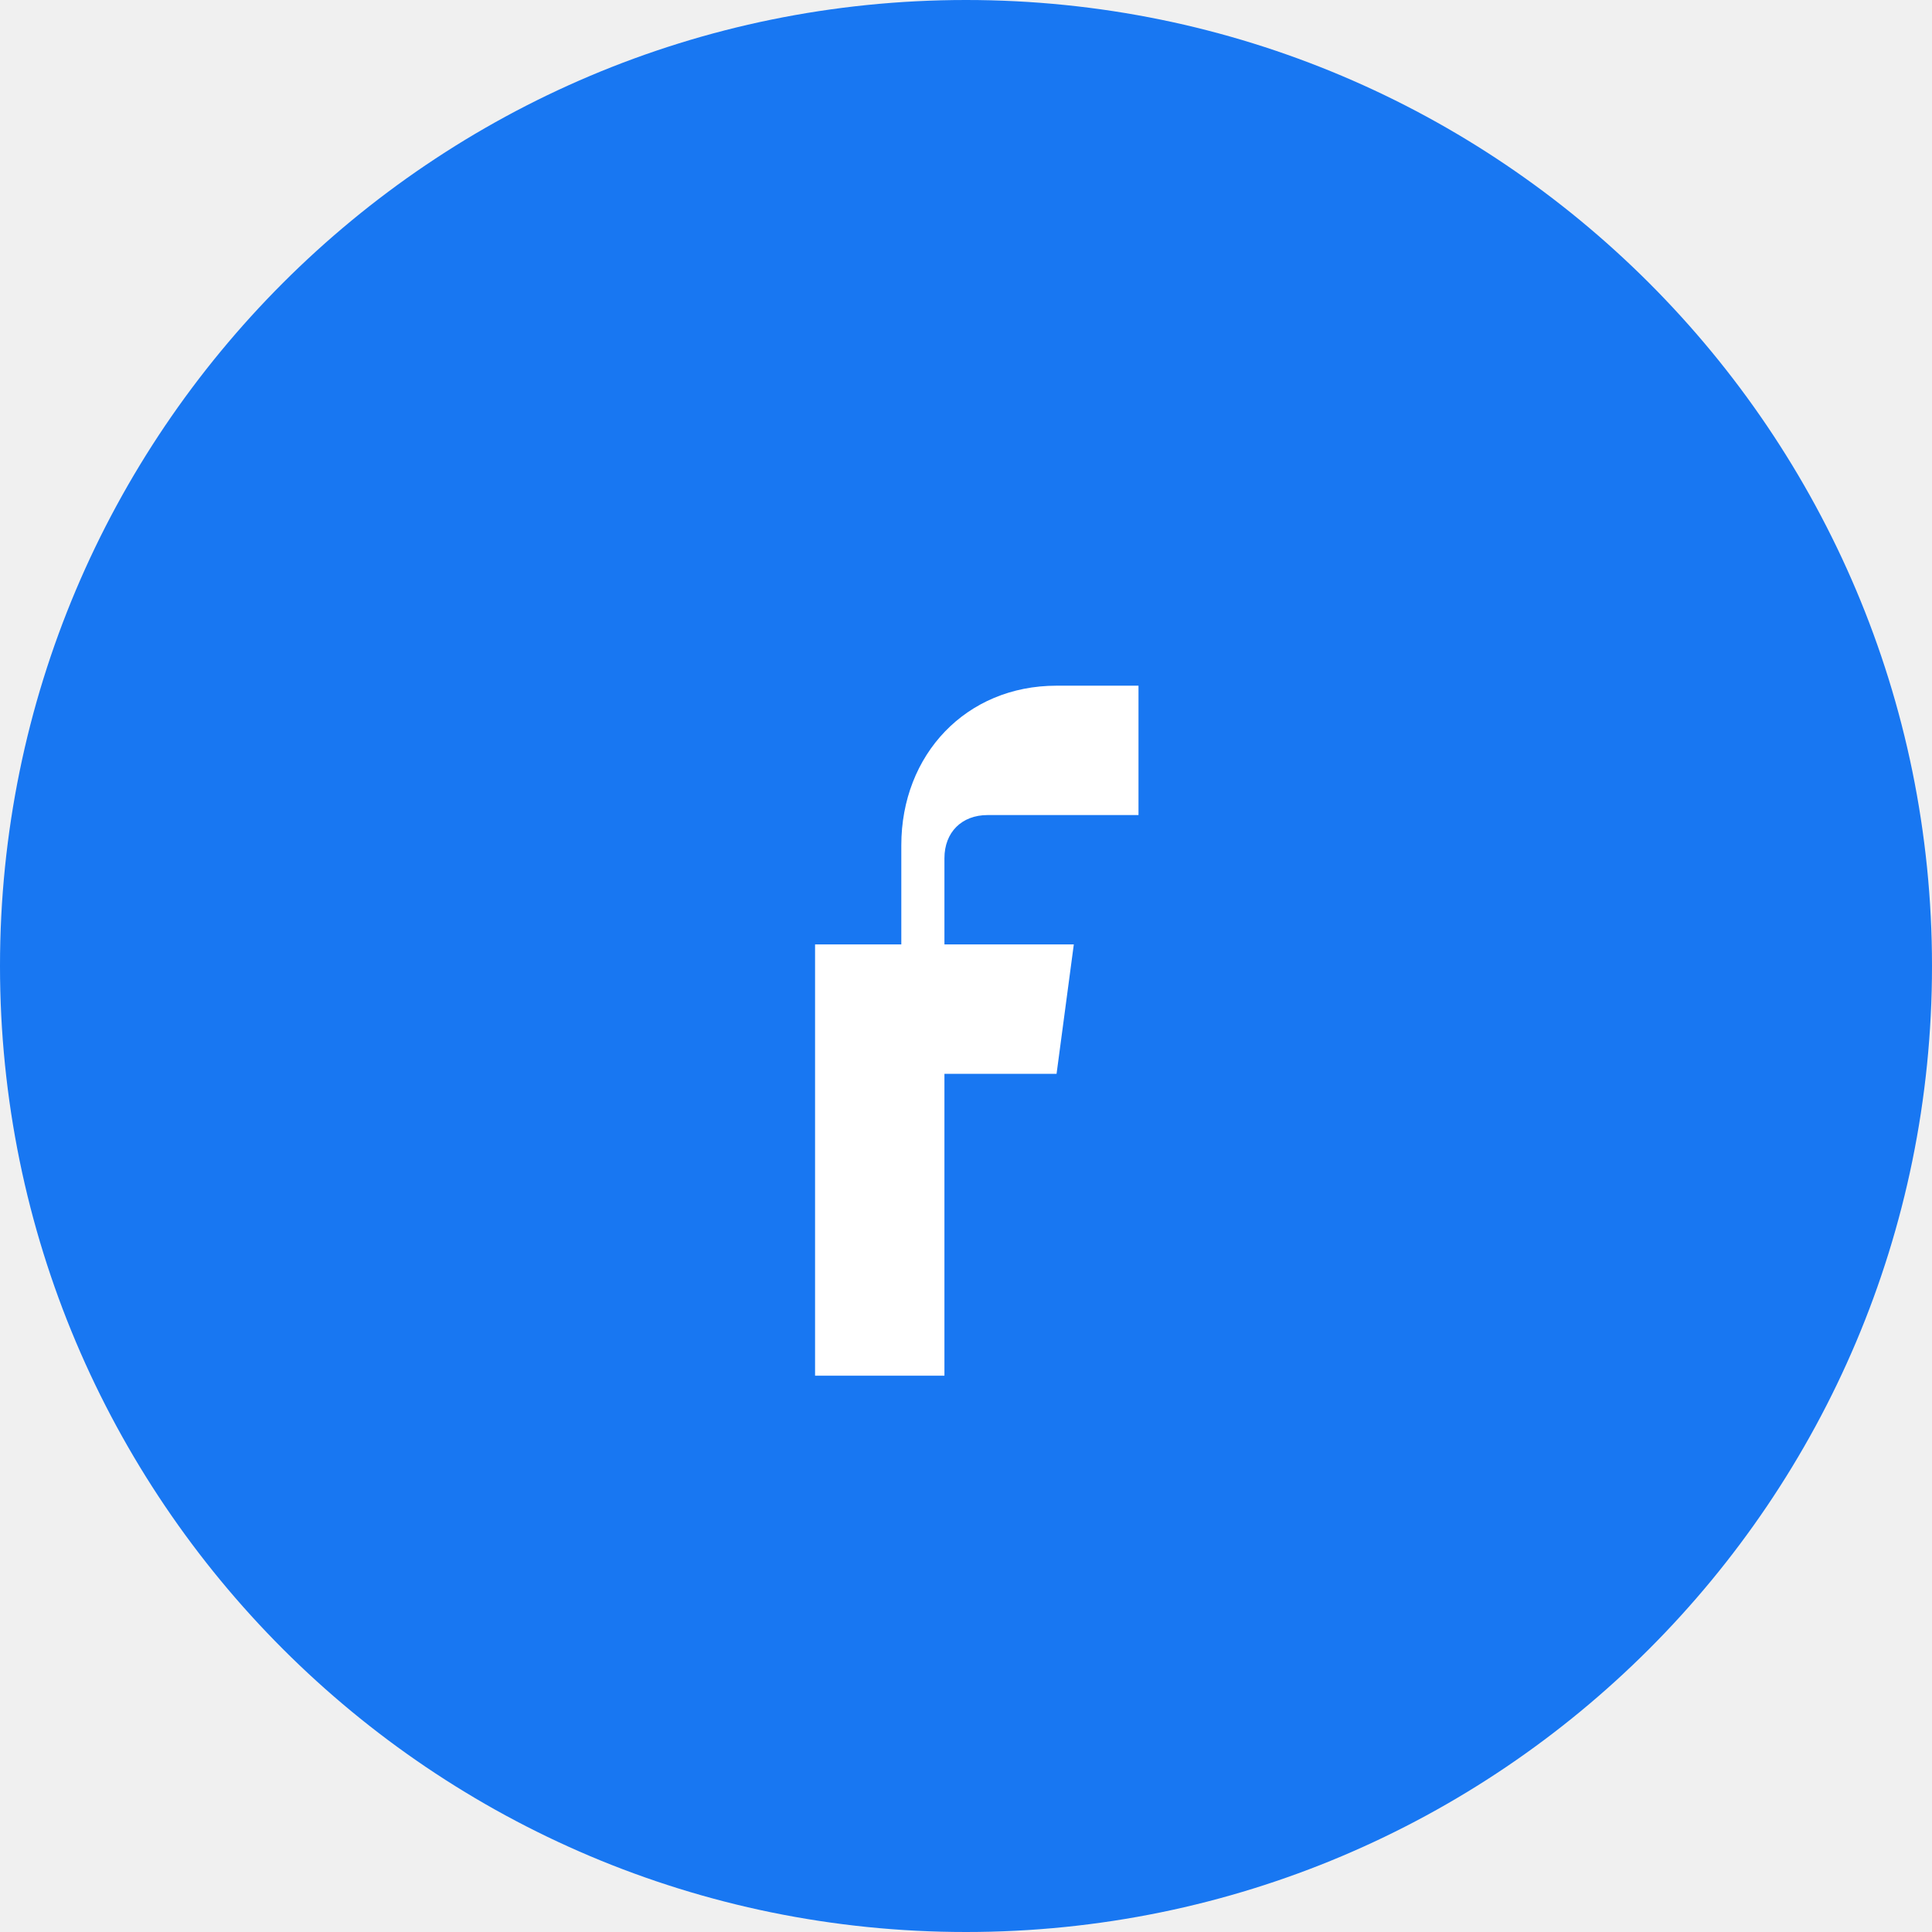
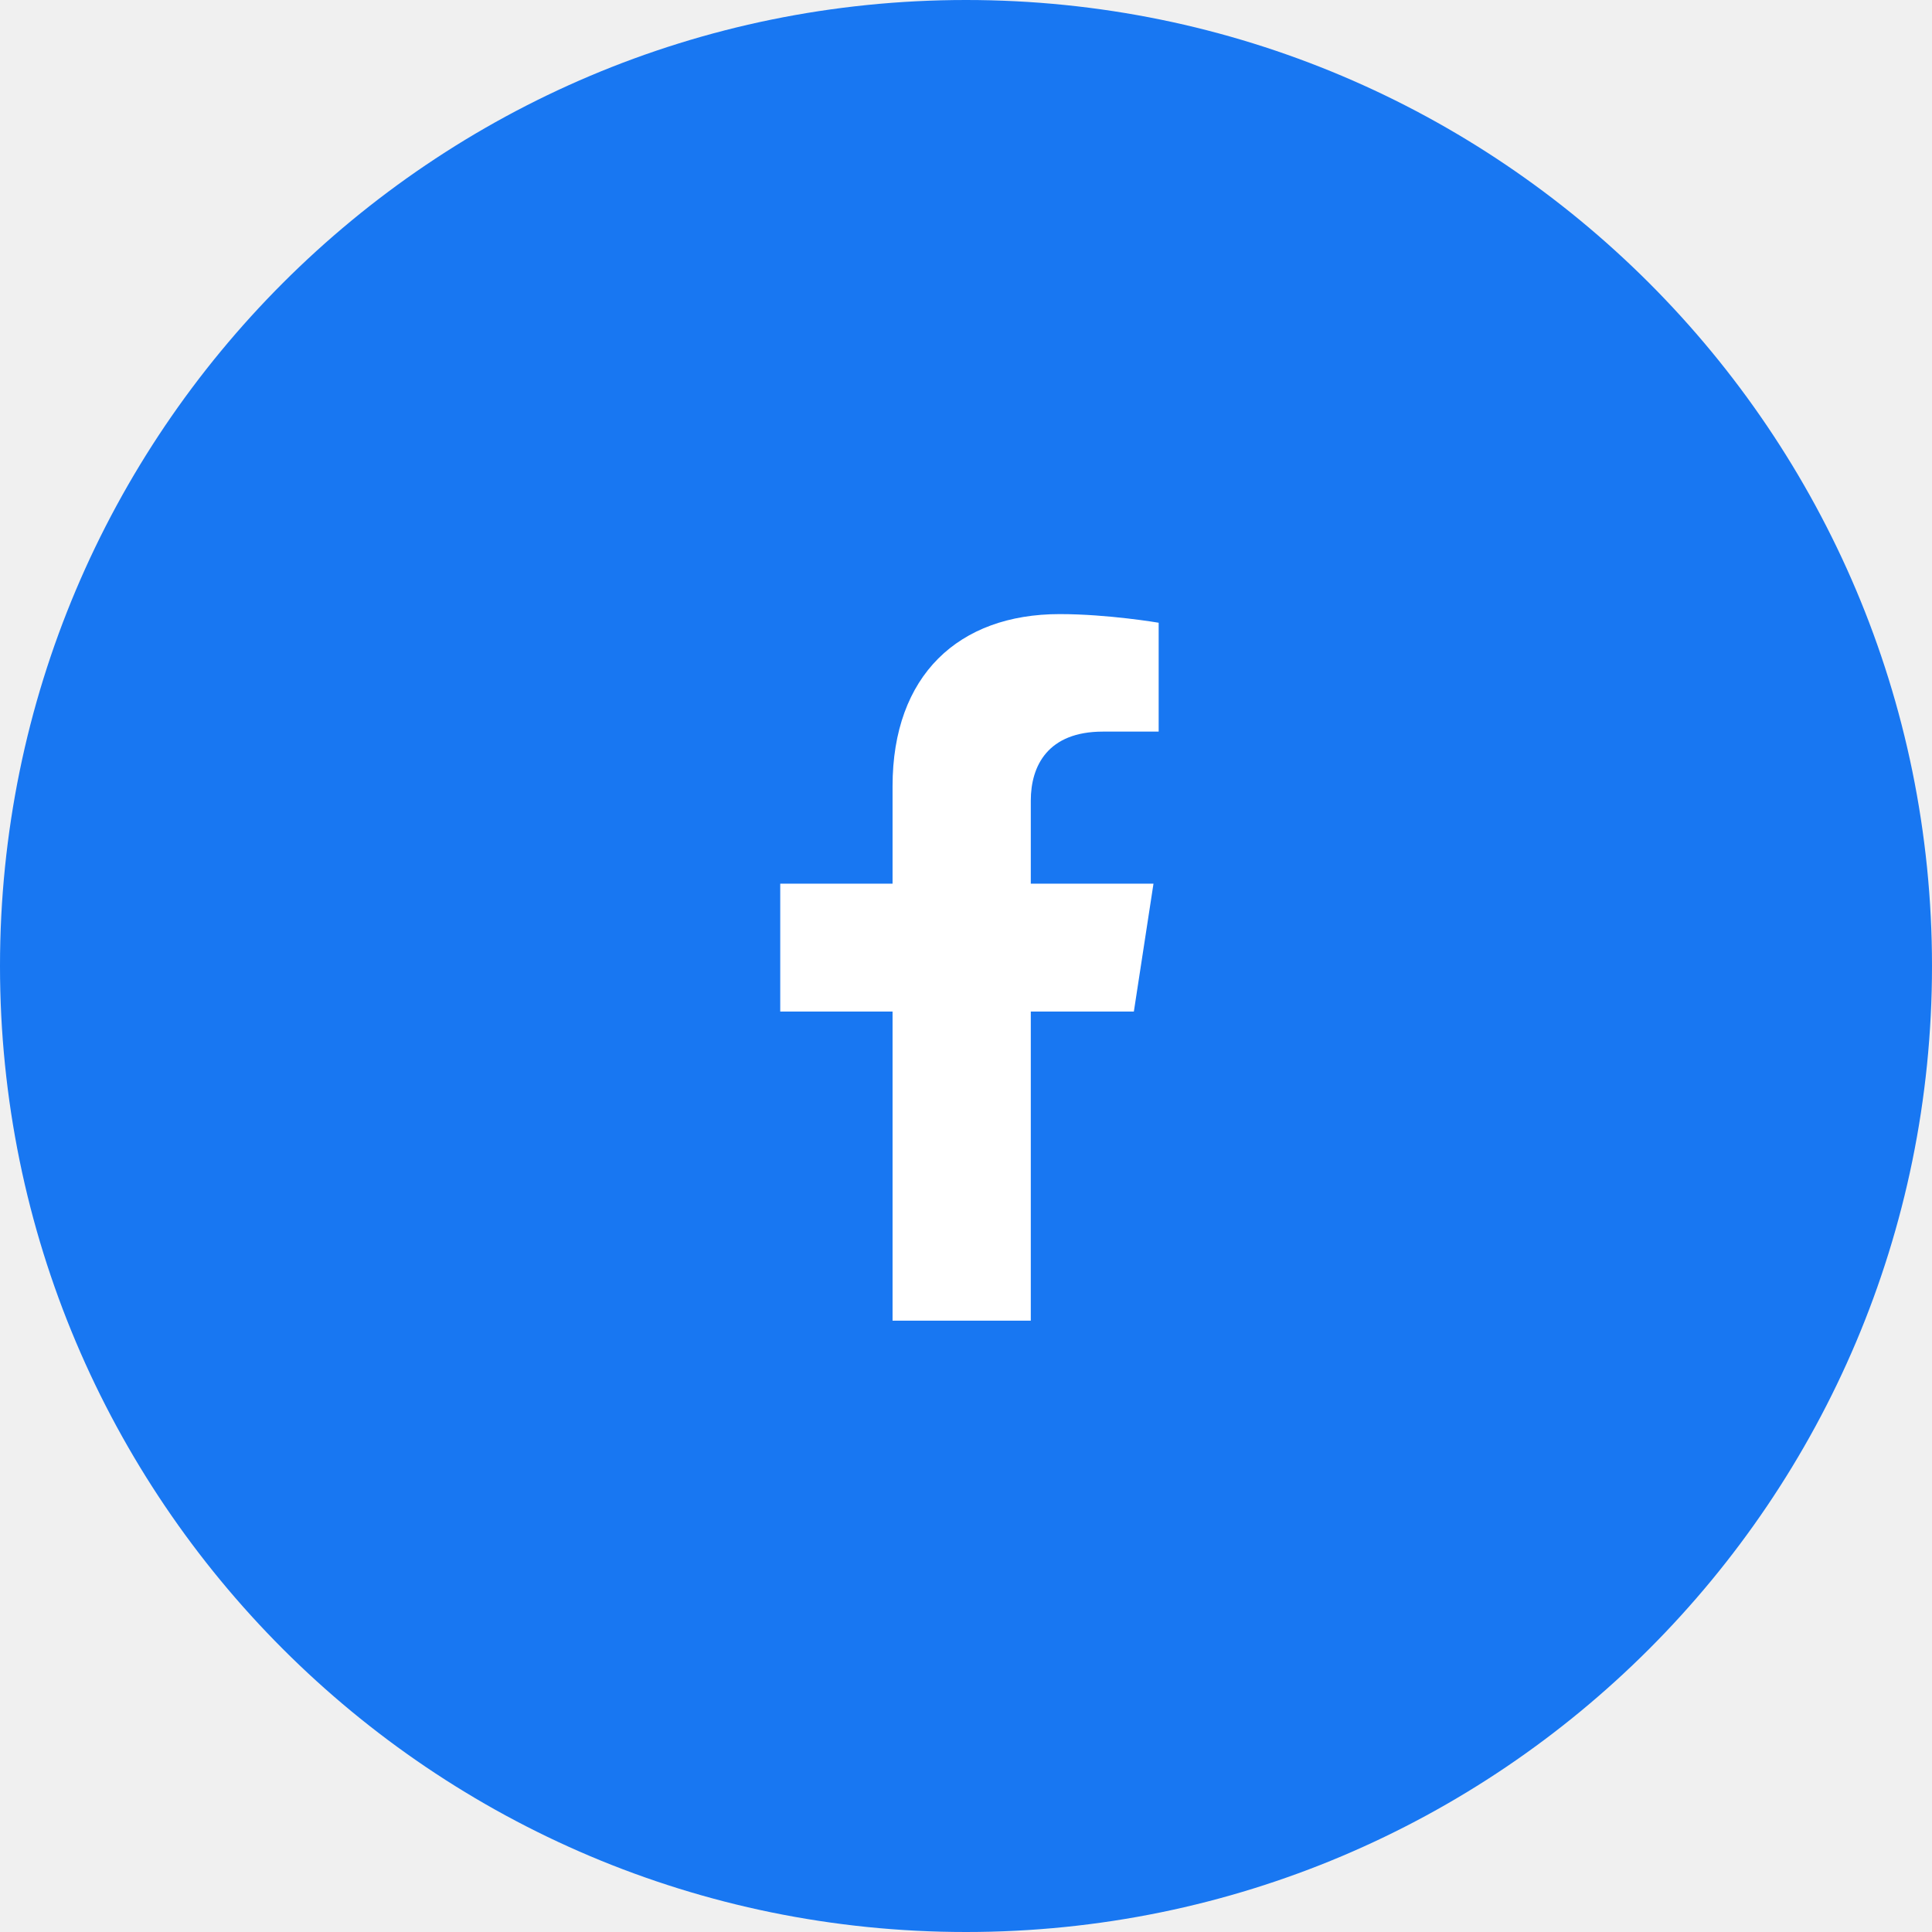
<svg xmlns="http://www.w3.org/2000/svg" viewBox="0 0 56 56">
  <circle cx="28" cy="28" r="28" fill="#1877f2" />
-   <g transform="translate(13,13) scale(1.25)">
-     <path d="M14.5 8.5h-2c-.6 0-1 .4-1 1v2h3l-.4 3h-2.6v7h-3v-7H8.5v-3H10.5V9.2c0-2.1 1.5-3.7 3.6-3.7H16v3h-1.5Z" fill="#ffffff" />
+   <g transform="translate(21.7,17.8) scale(0.04)">
+     <path d="M279.14 288l14.22-92.66h-88.91v-60.13c0-25.35 12.42-50.06 52.24-50.06h40.42V6.26S260.43 0 225.36 0c-73.22 0-121.08 44.38-121.08 124.72v70.62H22.89V288h81.39v224h100.17V288z" fill="#ffffff" />
  </g>
</svg>
